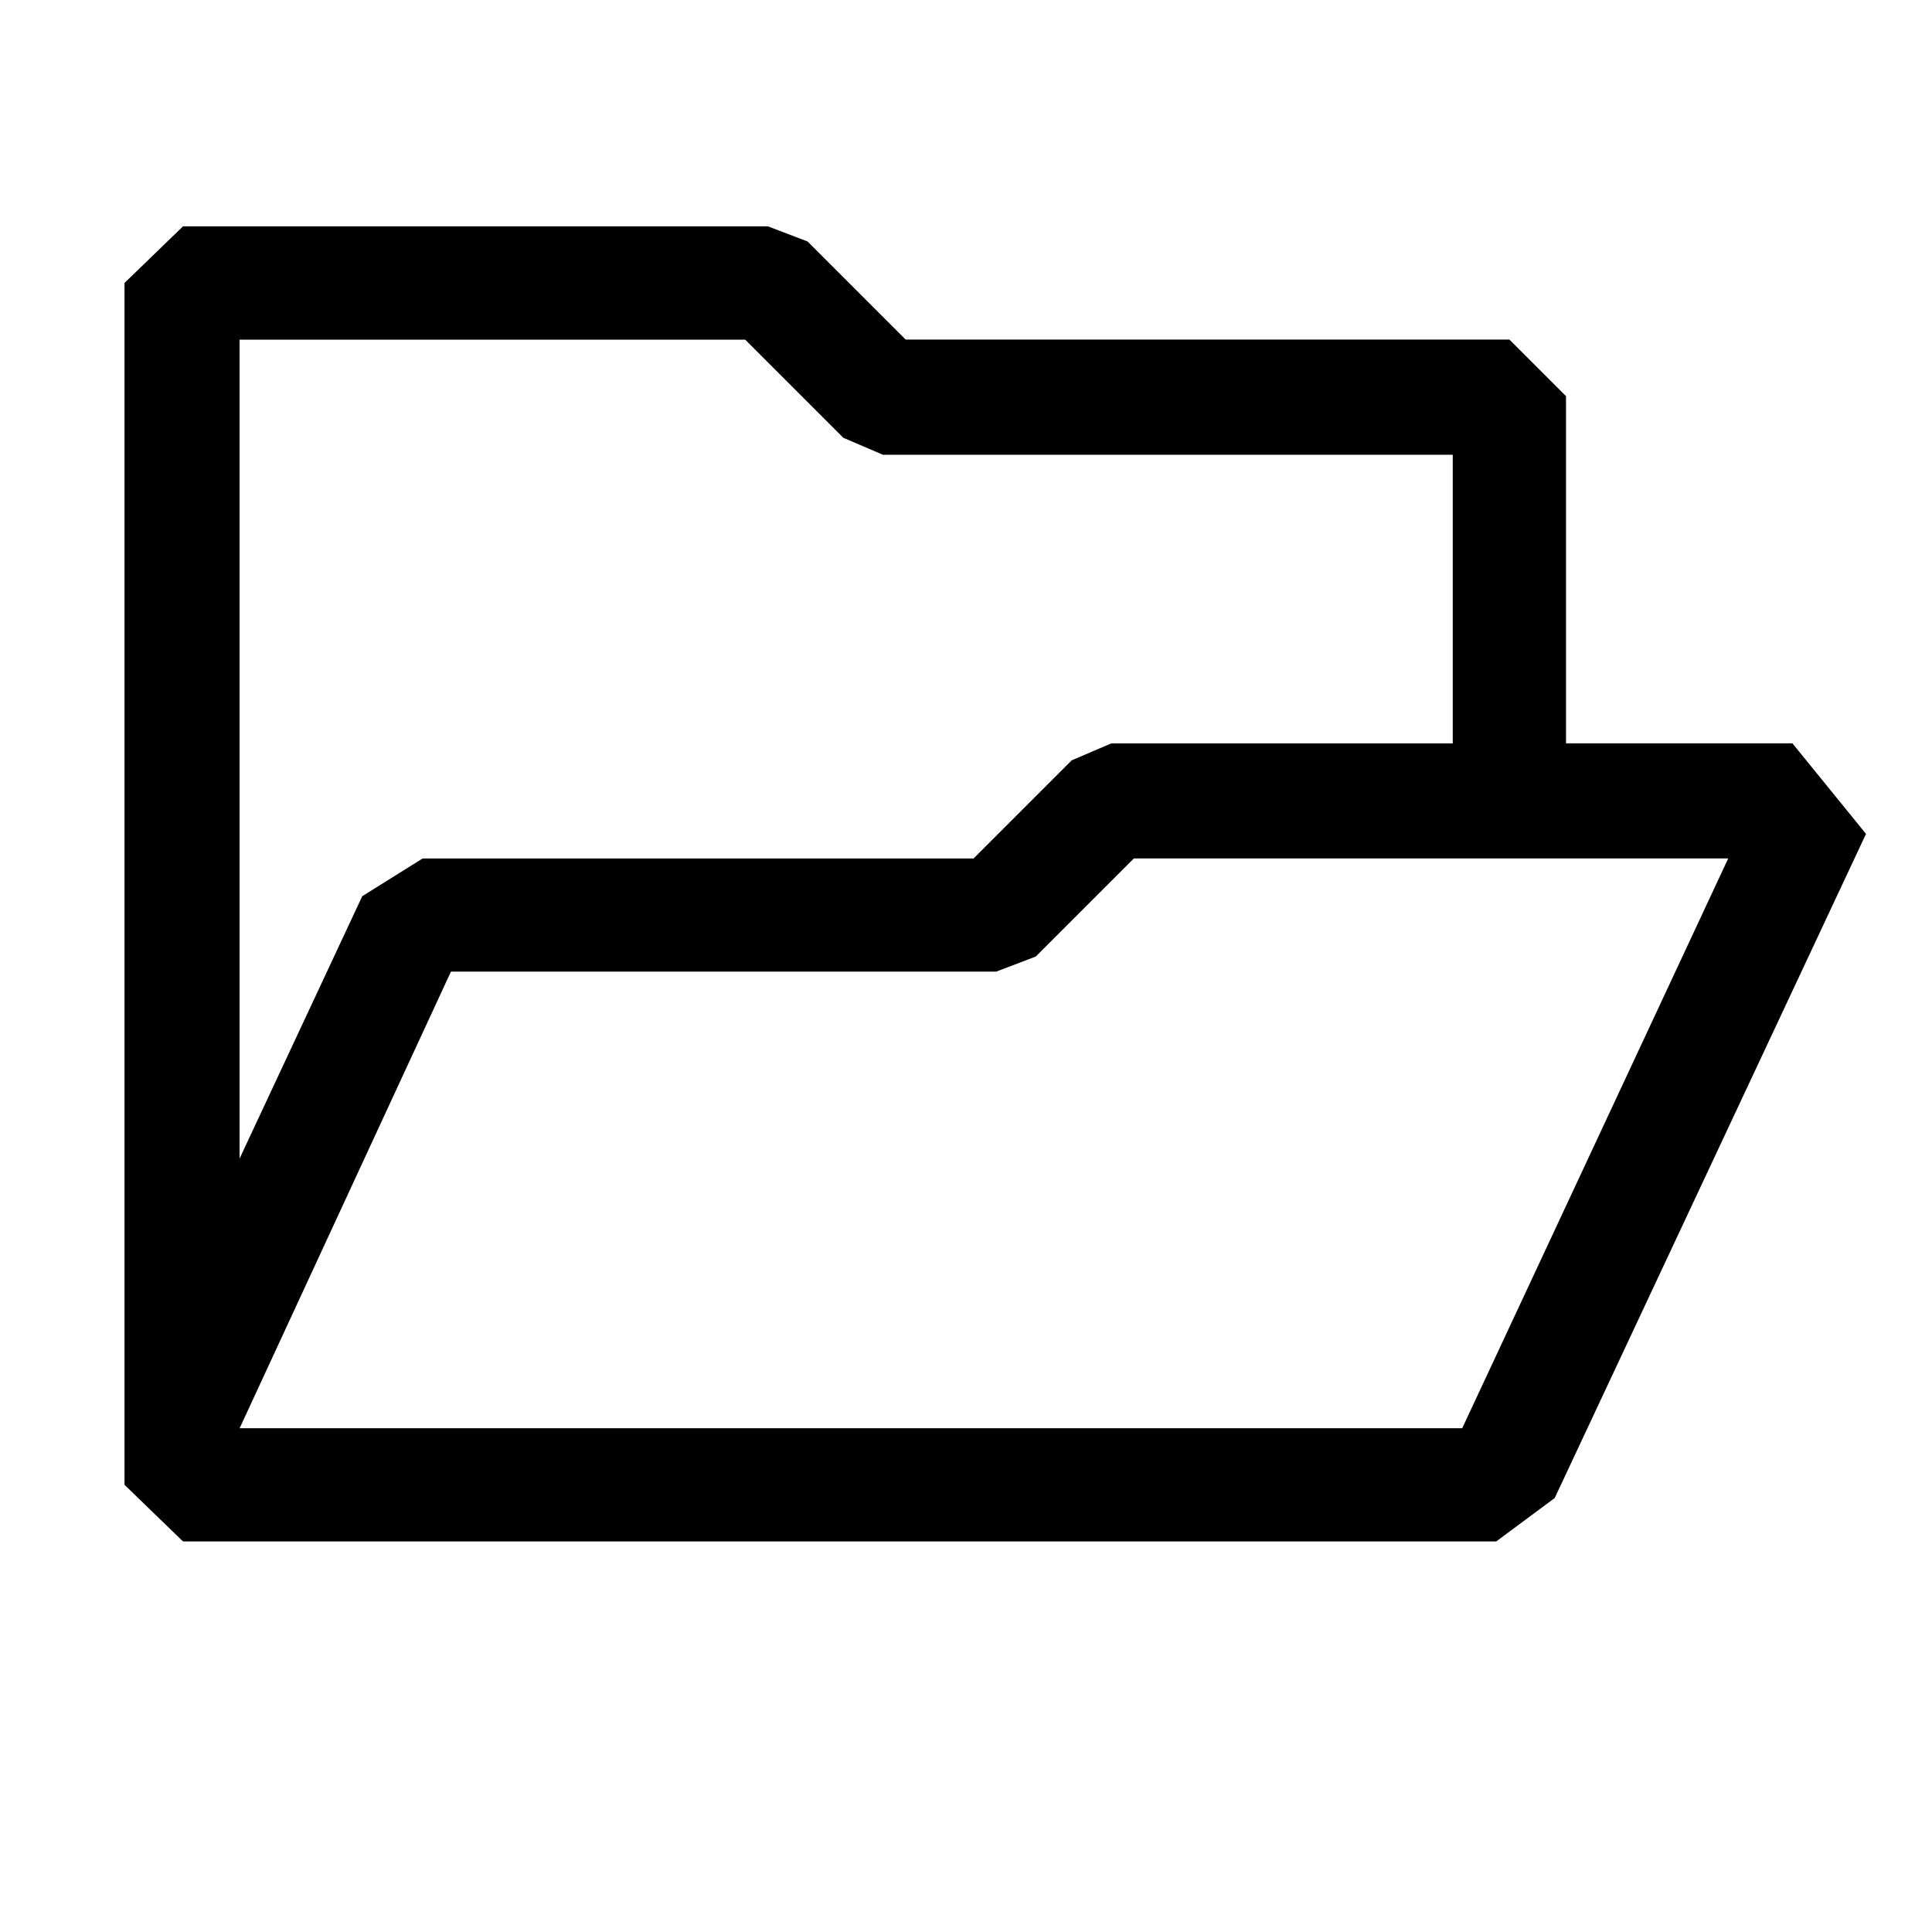
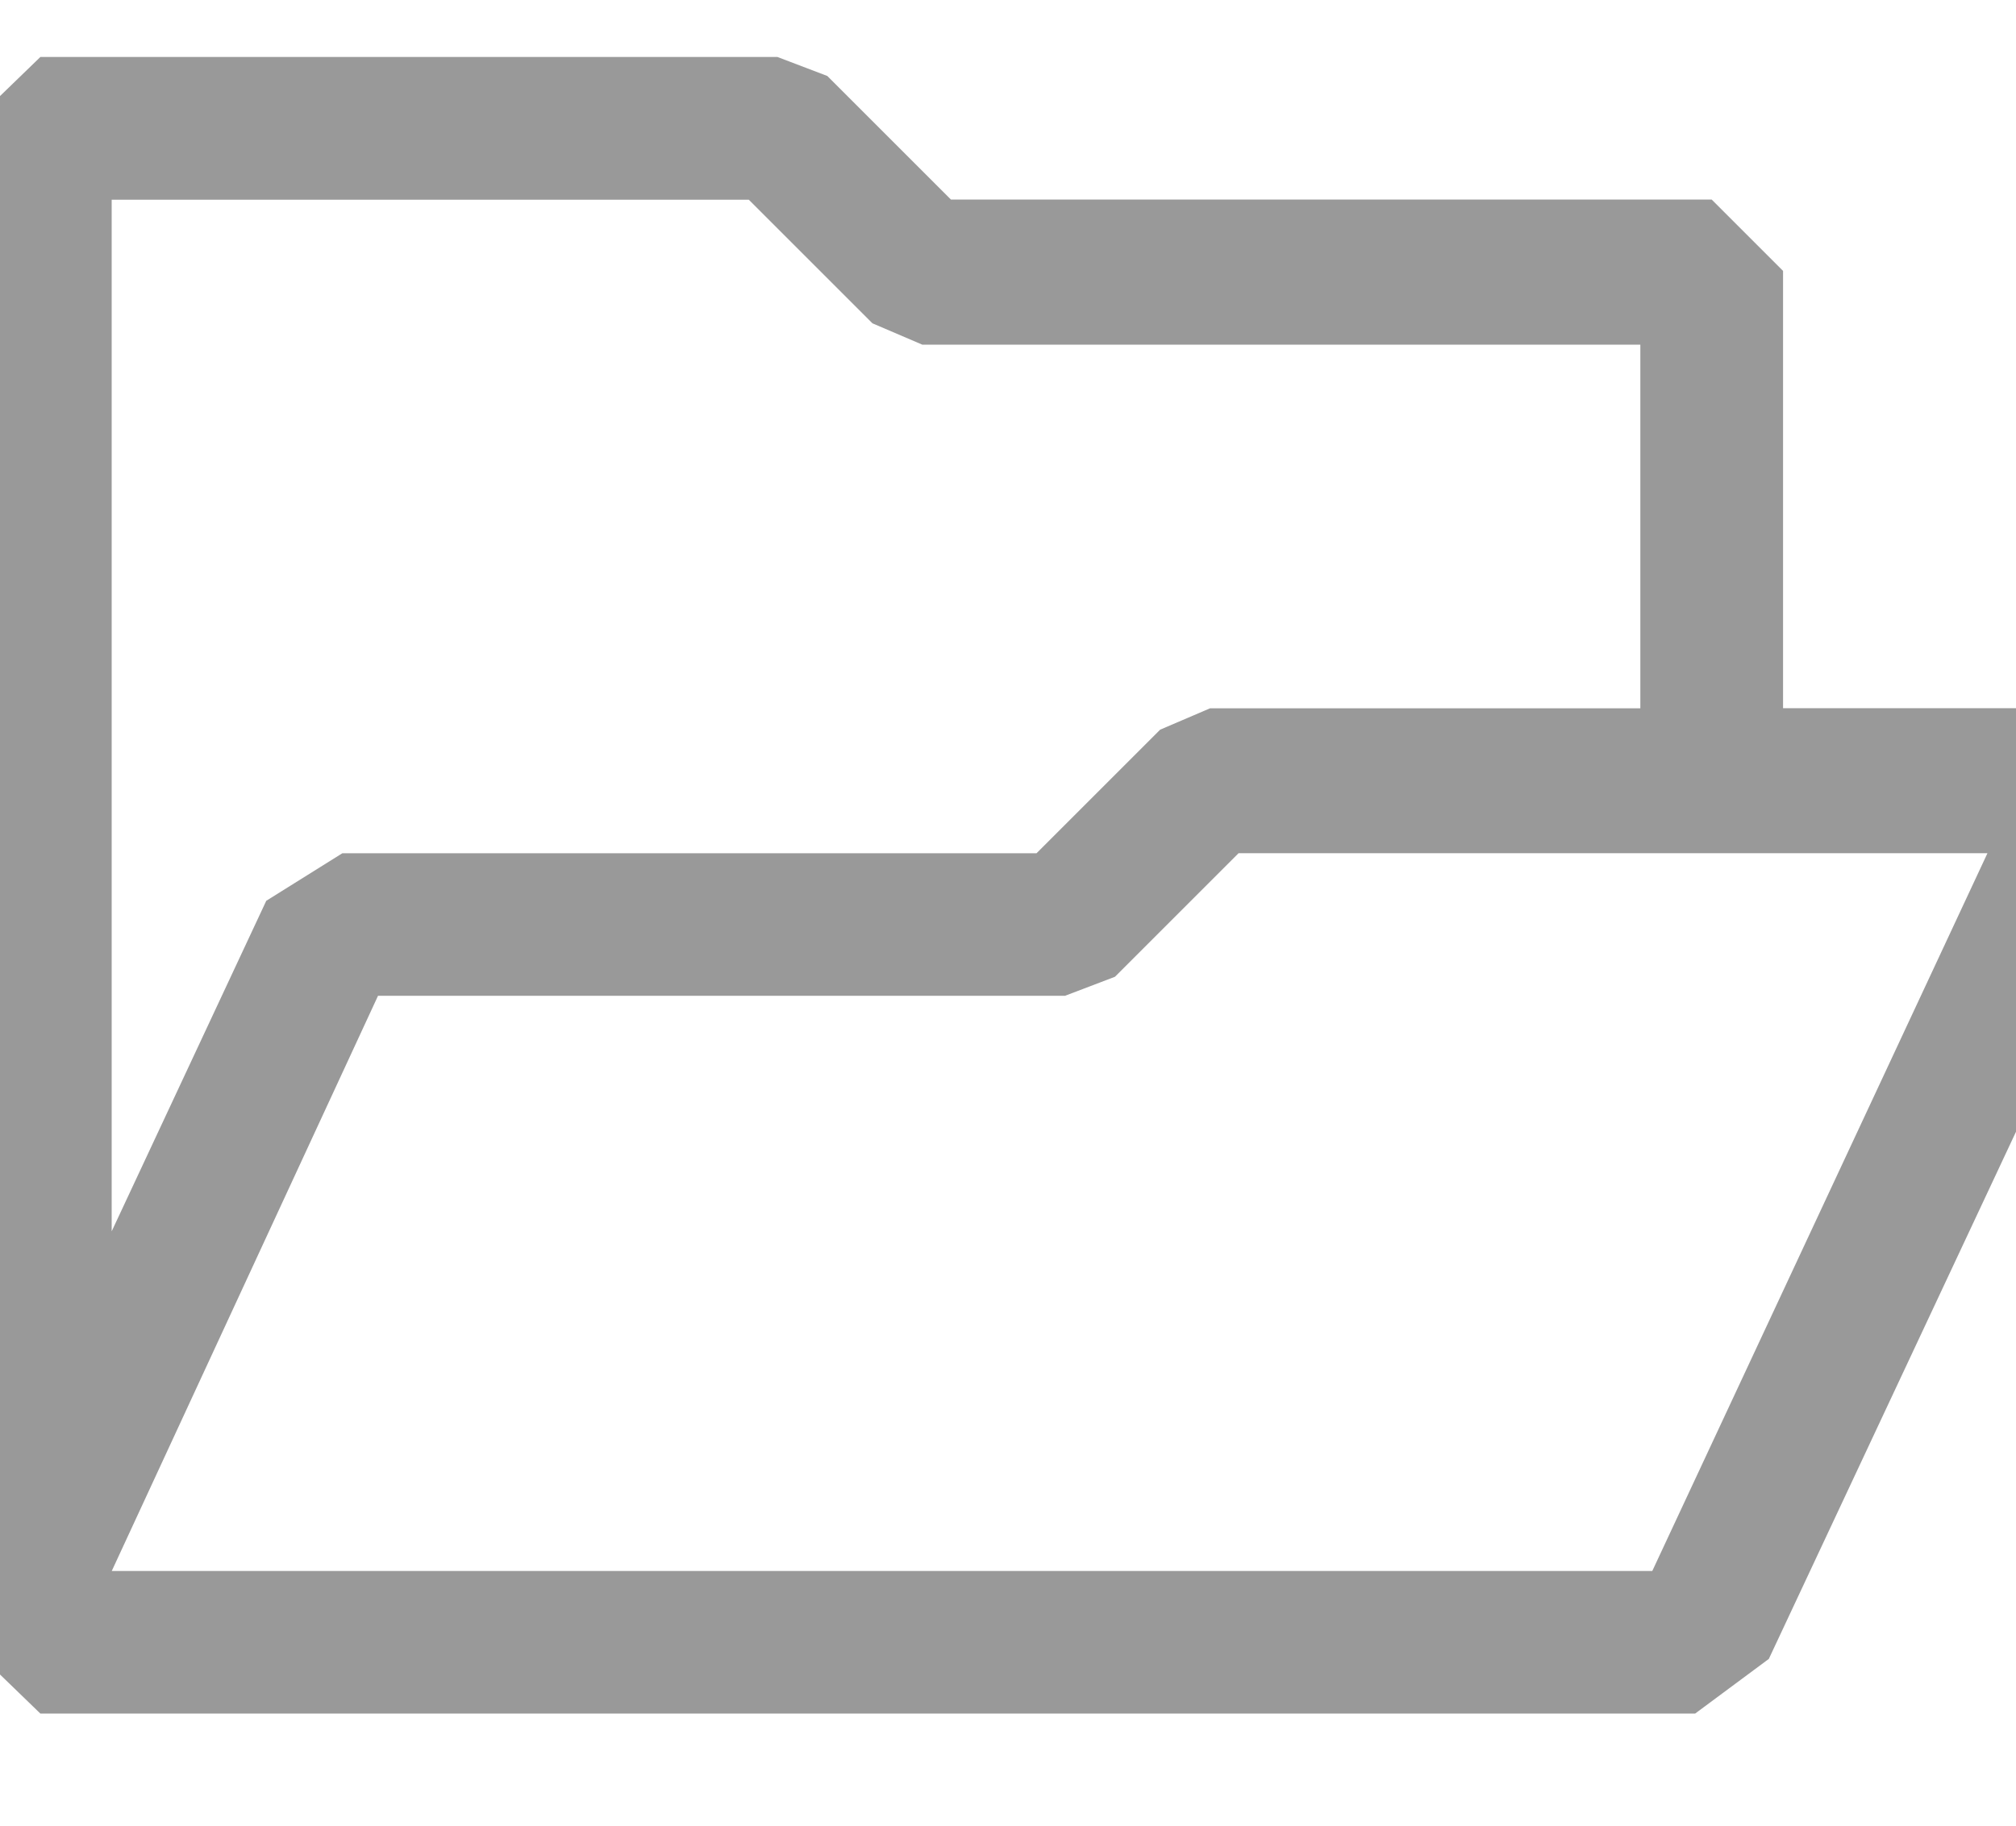
- <svg xmlns="http://www.w3.org/2000/svg" version="1.1" viewBox="0 0 32 32">
-   <path d="M3.031 25.531l-0.969-0.938v-19.906l0.969-0.938h9.688l0.656 0.25 1.625 1.625h10l0.938 0.938v5.75h3.75l1.219 1.5-5.156 11-0.969 0.719h-21.75zM3.969 19.188l2.031-4.344 1-0.625h9.125l1.625-1.625 0.656-0.281h5.656v-4.781h-9.438l-0.656-0.281-1.625-1.625h-8.375v13.563zM3.969 23.656h20.25l4.406-9.438h-9.844l-1.625 1.625-0.656 0.25h-9.031z" />
+ <svg xmlns="http://www.w3.org/2000/svg" version="1.1" viewBox="2.5 3 26.5 24">
+   <path d="M3.031 25.531l-0.969-0.938v-19.906l0.969-0.938h9.688l0.656 0.25 1.625 1.625h10l0.938 0.938v5.75h3.75l1.219 1.5-5.156 11-0.969 0.719h-21.75zM3.969 19.188l2.031-4.344 1-0.625h9.125l1.625-1.625 0.656-0.281h5.656v-4.781h-9.438l-0.656-0.281-1.625-1.625h-8.375v13.563zM3.969 23.656h20.25l4.406-9.438h-9.844l-1.625 1.625-0.656 0.25h-9.031z" fill="#999999" />
</svg>
